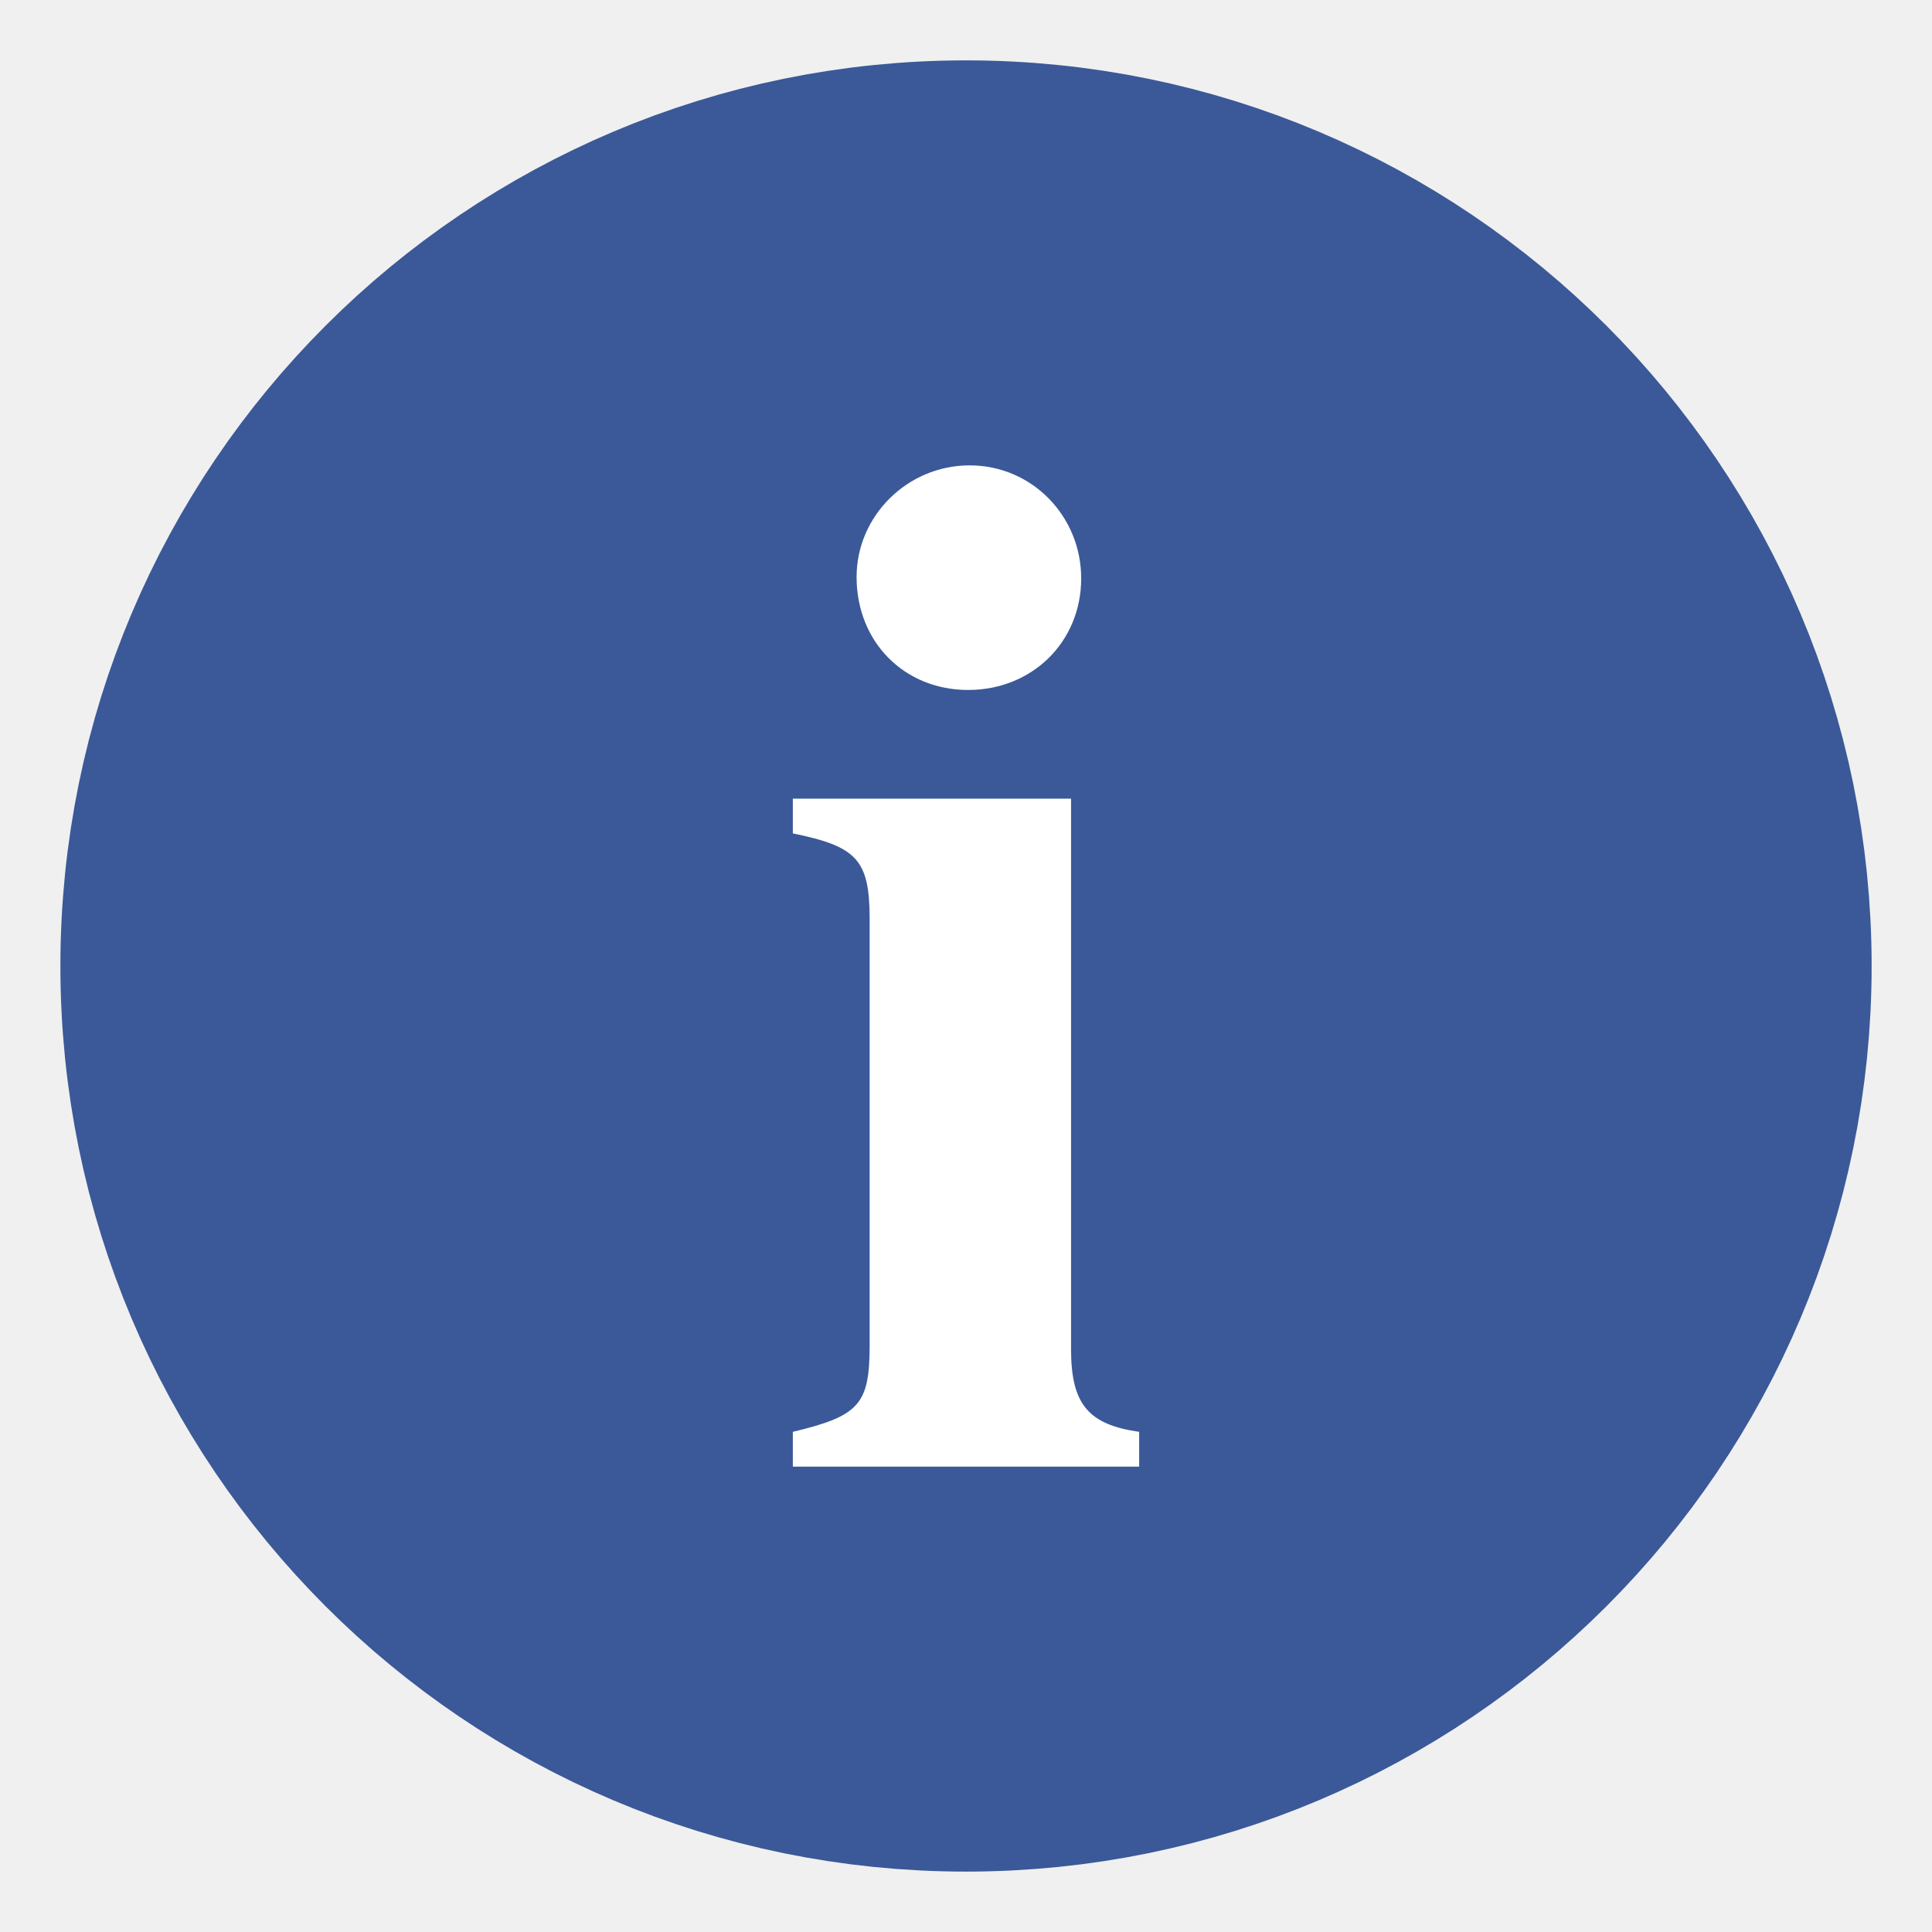
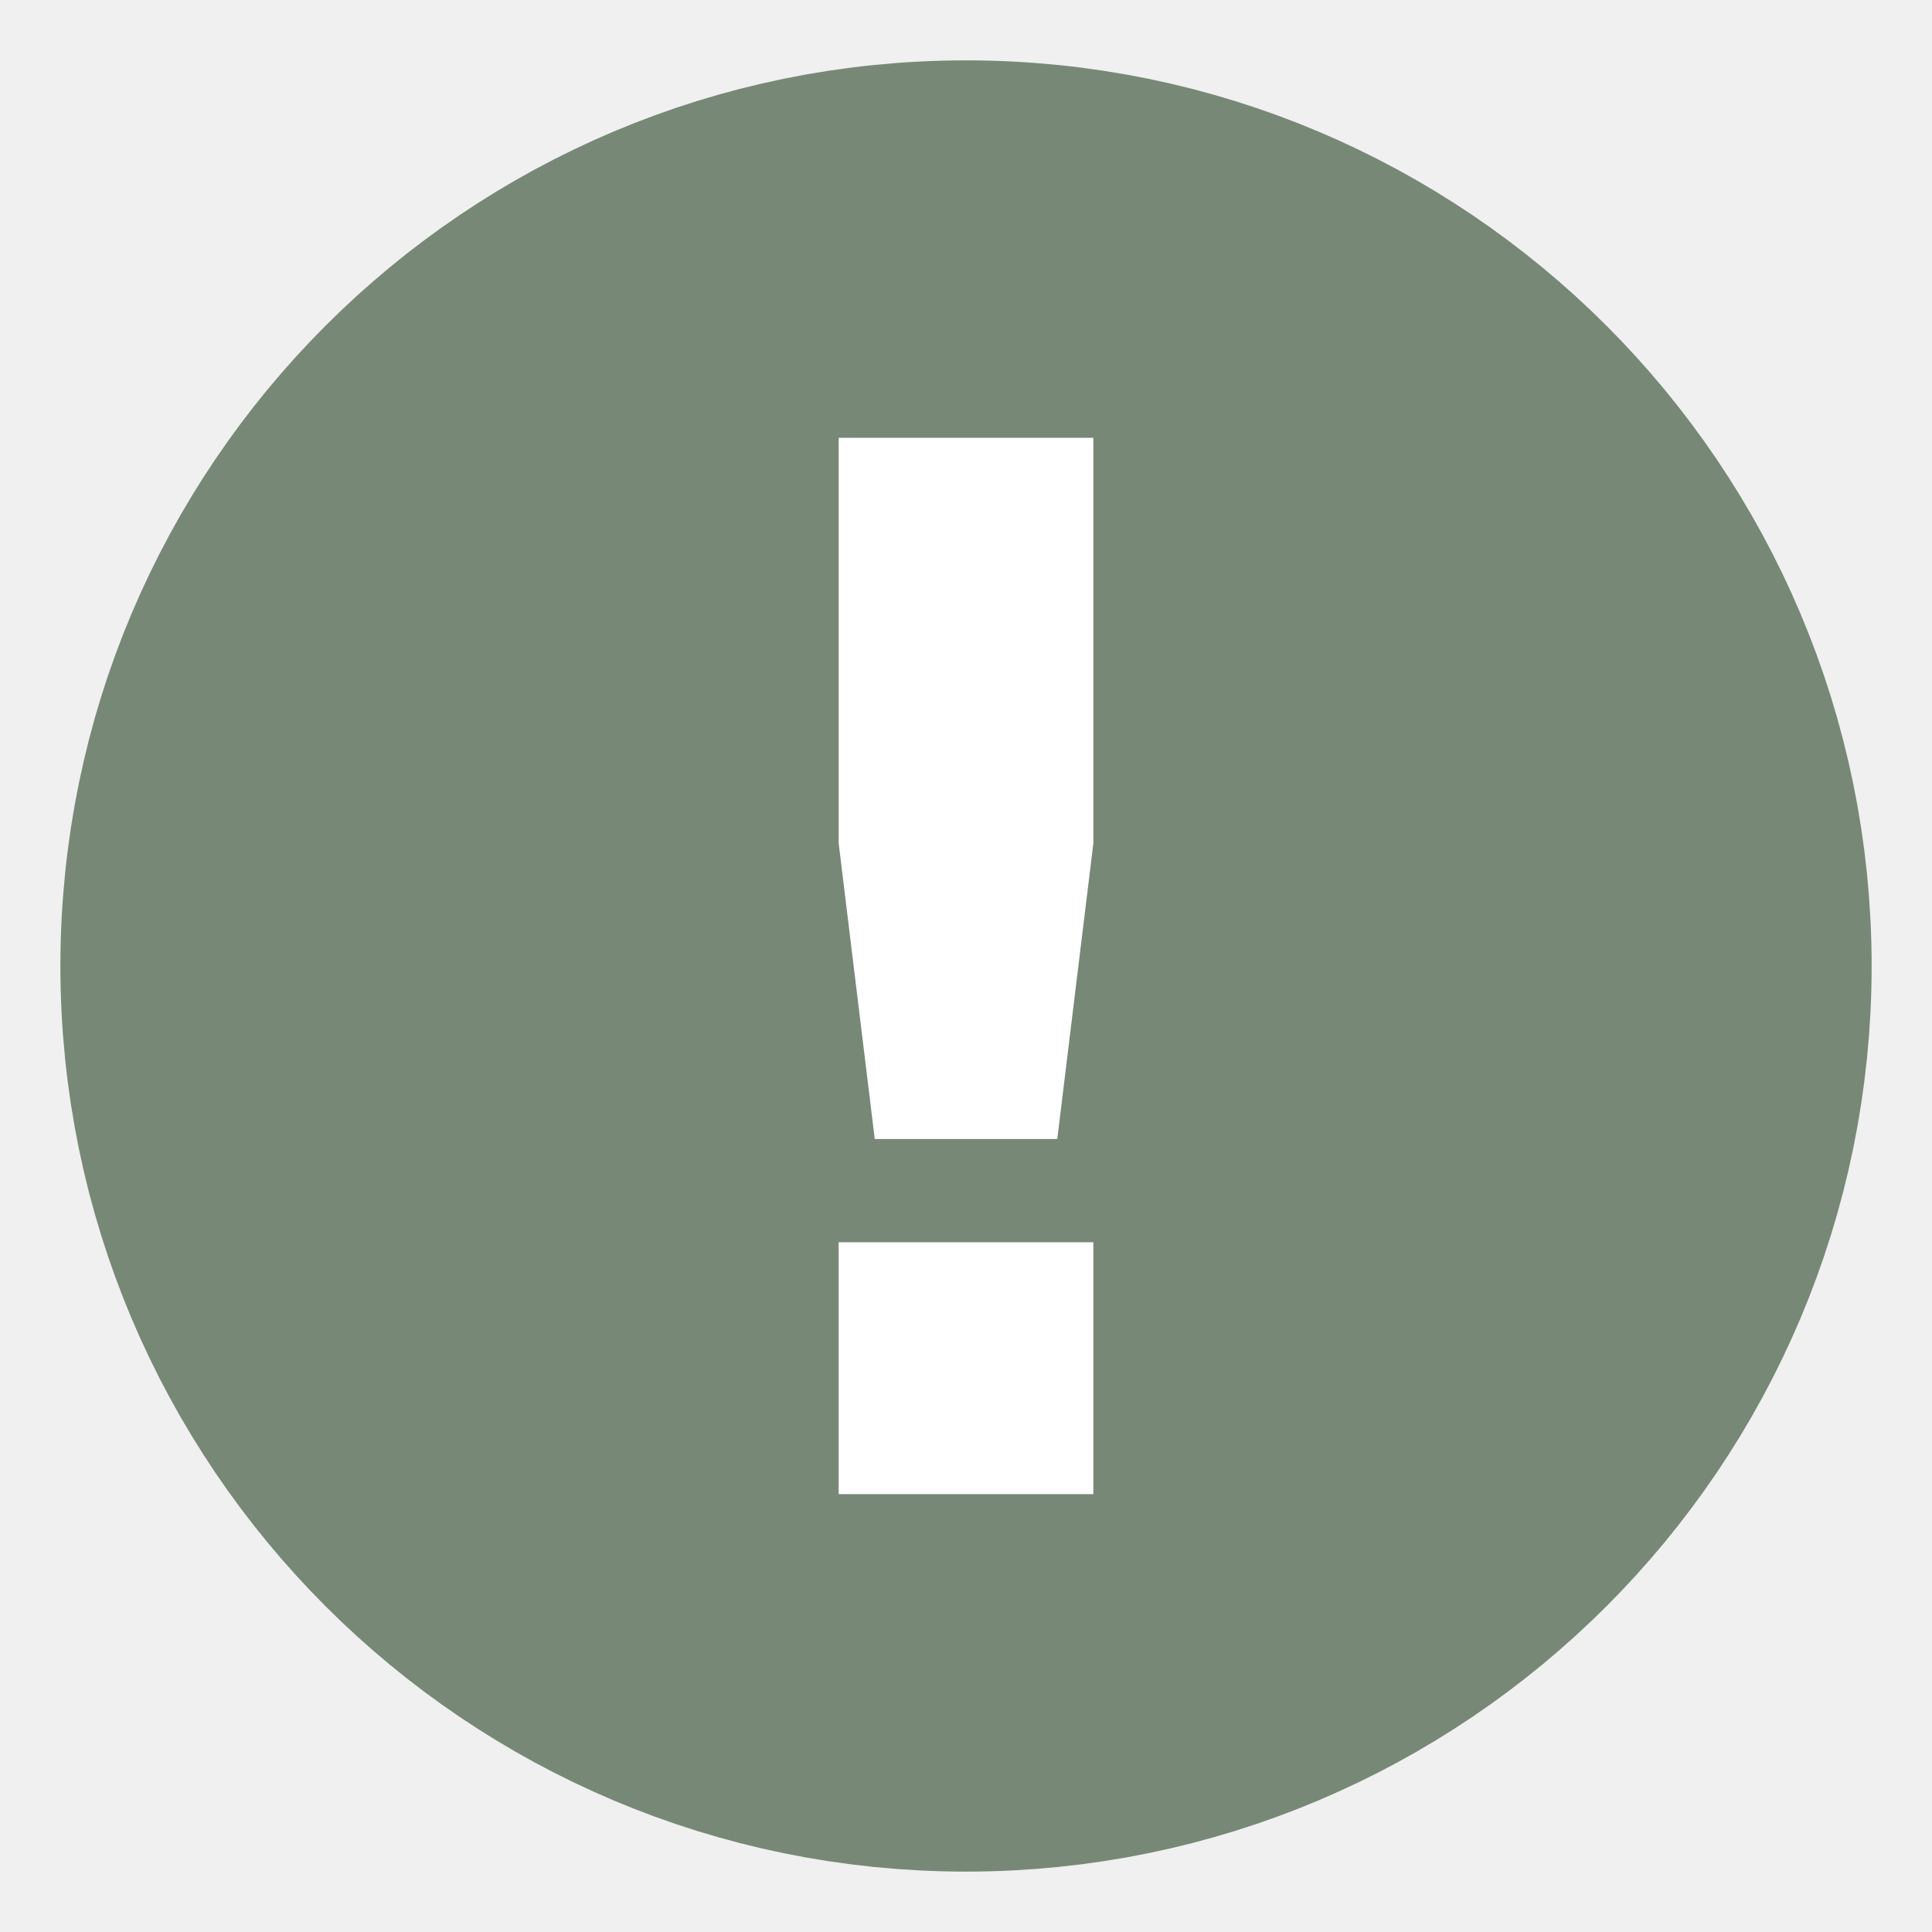
- <svg xmlns="http://www.w3.org/2000/svg" version="1.1" width="32" height="32" viewBox="0 0 72.249 72.249" id="sign-info" style="fill-rule:evenodd">
-   <defs id="defs4">
-     <style type="text/css" id="style6" />
-   </defs>
-   <g id="text3781" style="fill:#ffffff;fill-opacity:1;stroke:none;">
+ <svg xmlns="http://www.w3.org/2000/svg" style="fill-rule:evenodd" id="sign-info" viewBox="0 0 72.249 72.249" height="32" width="32" version="1.1">
+   <defs id="defs7" />
+   <g style="fill:#ffffff;fill-opacity:1;stroke:none;" id="text3781">
    <g id="g3009">
-       <path d="m 62.931,36.124 a 26.806,26.806 0 1 1 -53.612,0 26.806,26.806 0 1 1 53.612,0 z" id="path3011" style="fill:#3b5998;fill-opacity:1;fill-rule:evenodd;stroke:#3b5998;stroke-width:14.121;stroke-opacity:1" />
-       <path d="m 40.053,29.866 -10.404,0 0,1.3 c 2.384,0.488 2.872,0.975 2.872,3.197 l 0,15.931 c 0,2.222 -0.379,2.655 -2.872,3.251 l 0,1.3 12.951,0 0,-1.3 c -1.897,-0.271 -2.547,-1.03 -2.547,-3.089 l 0,-20.591 M 36.26,17.403 c -2.33,0 -4.227,1.897 -4.227,4.172 0,2.438 1.788,4.227 4.172,4.227 2.384,0 4.227,-1.788 4.227,-4.172 0,-2.33 -1.842,-4.227 -4.172,-4.227" id="path3006" style="fill:#ffffff;" />
+       <g style="fill:#ffffff;fill-opacity:1;stroke:none;" id="text3756">
+         <g id="g3802">
+           <g id="g3759">
+             <g id="g3346">
+               <path d="m 62.931,36.124 a 26.806,26.806 0 1 1 -53.612,0 26.806,26.806 0 1 1 53.612,0 z" id="path3011" style="fill:#778877;fill-opacity:1;fill-rule:evenodd;stroke:#778877;stroke-width:14.121;stroke-opacity:1;" />
+               <g style="fill:#000000;fill-opacity:1;stroke:none" id="text3758">
+                 <path d="m 31.362,16.373 9.525,0 0,15.161 -1.349,11.06 -6.826,0 -1.349,-11.06 0,-15.161 z m 0,30.083 9.525,0 0,9.419 -9.525,0 0,-9.419 z" style="fill:#ffffff" id="path3344" />
+               </g>
+             </g>
+           </g>
+         </g>
+       </g>
    </g>
  </g>
</svg>
